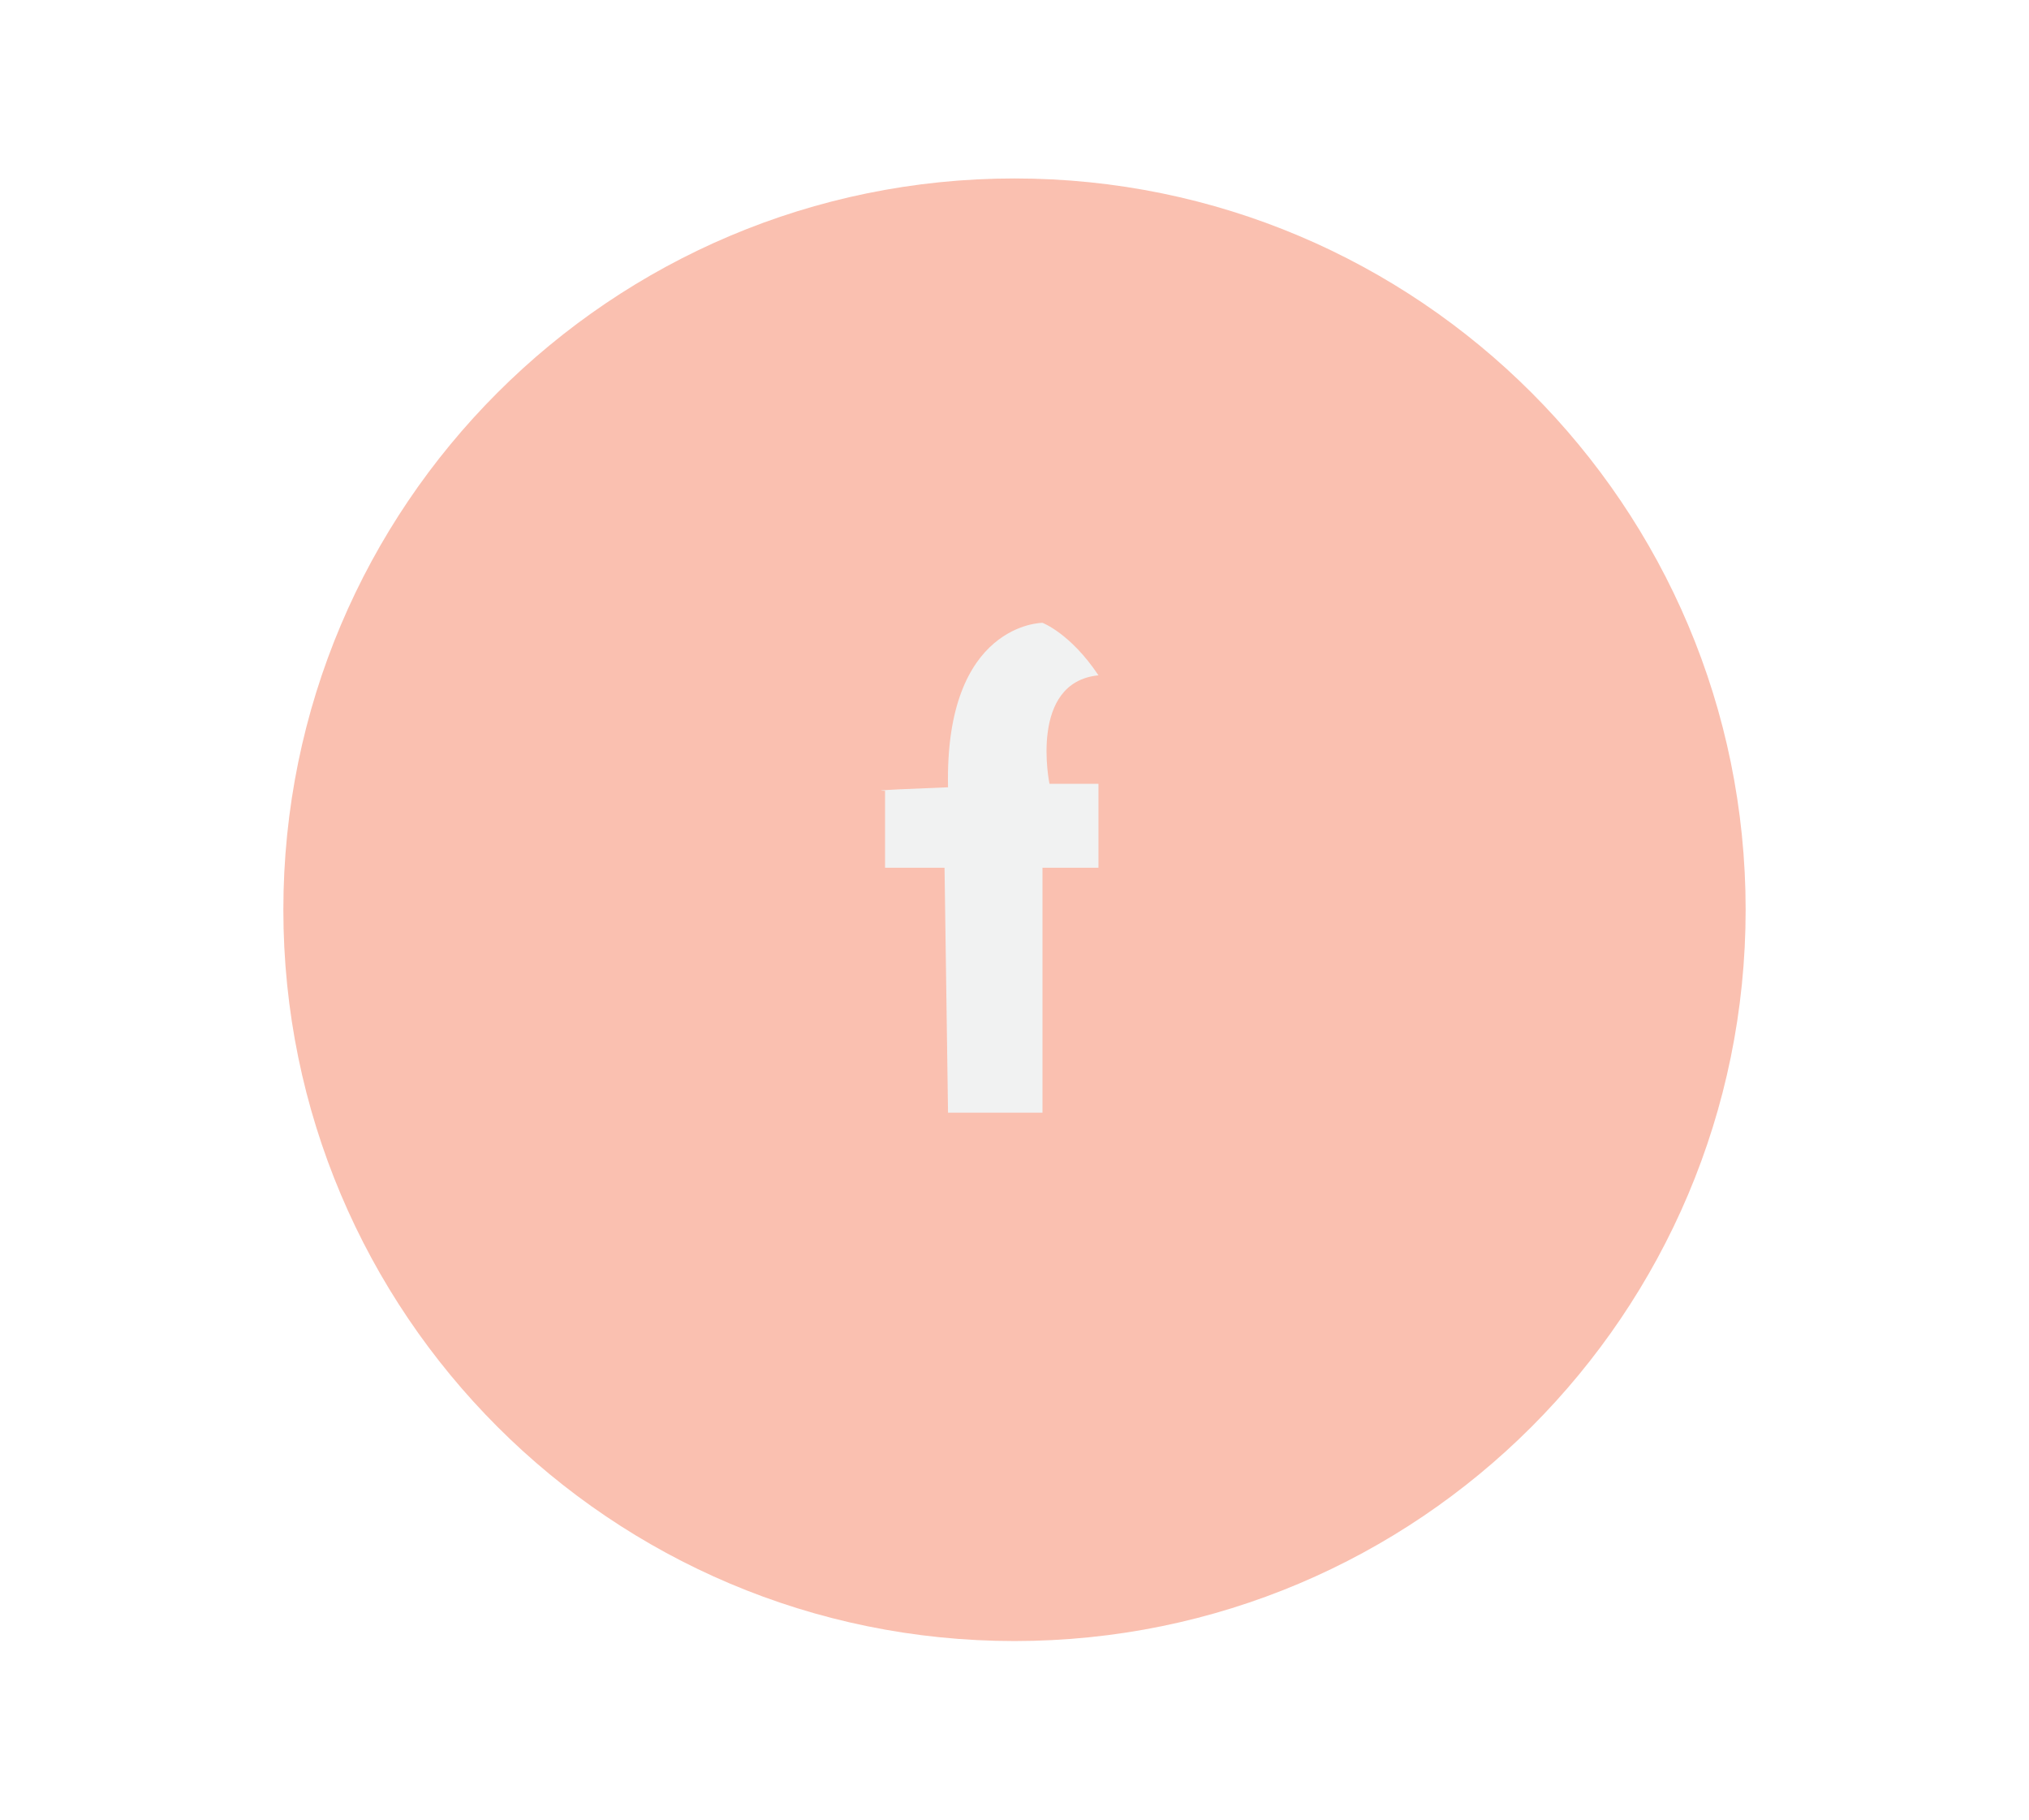
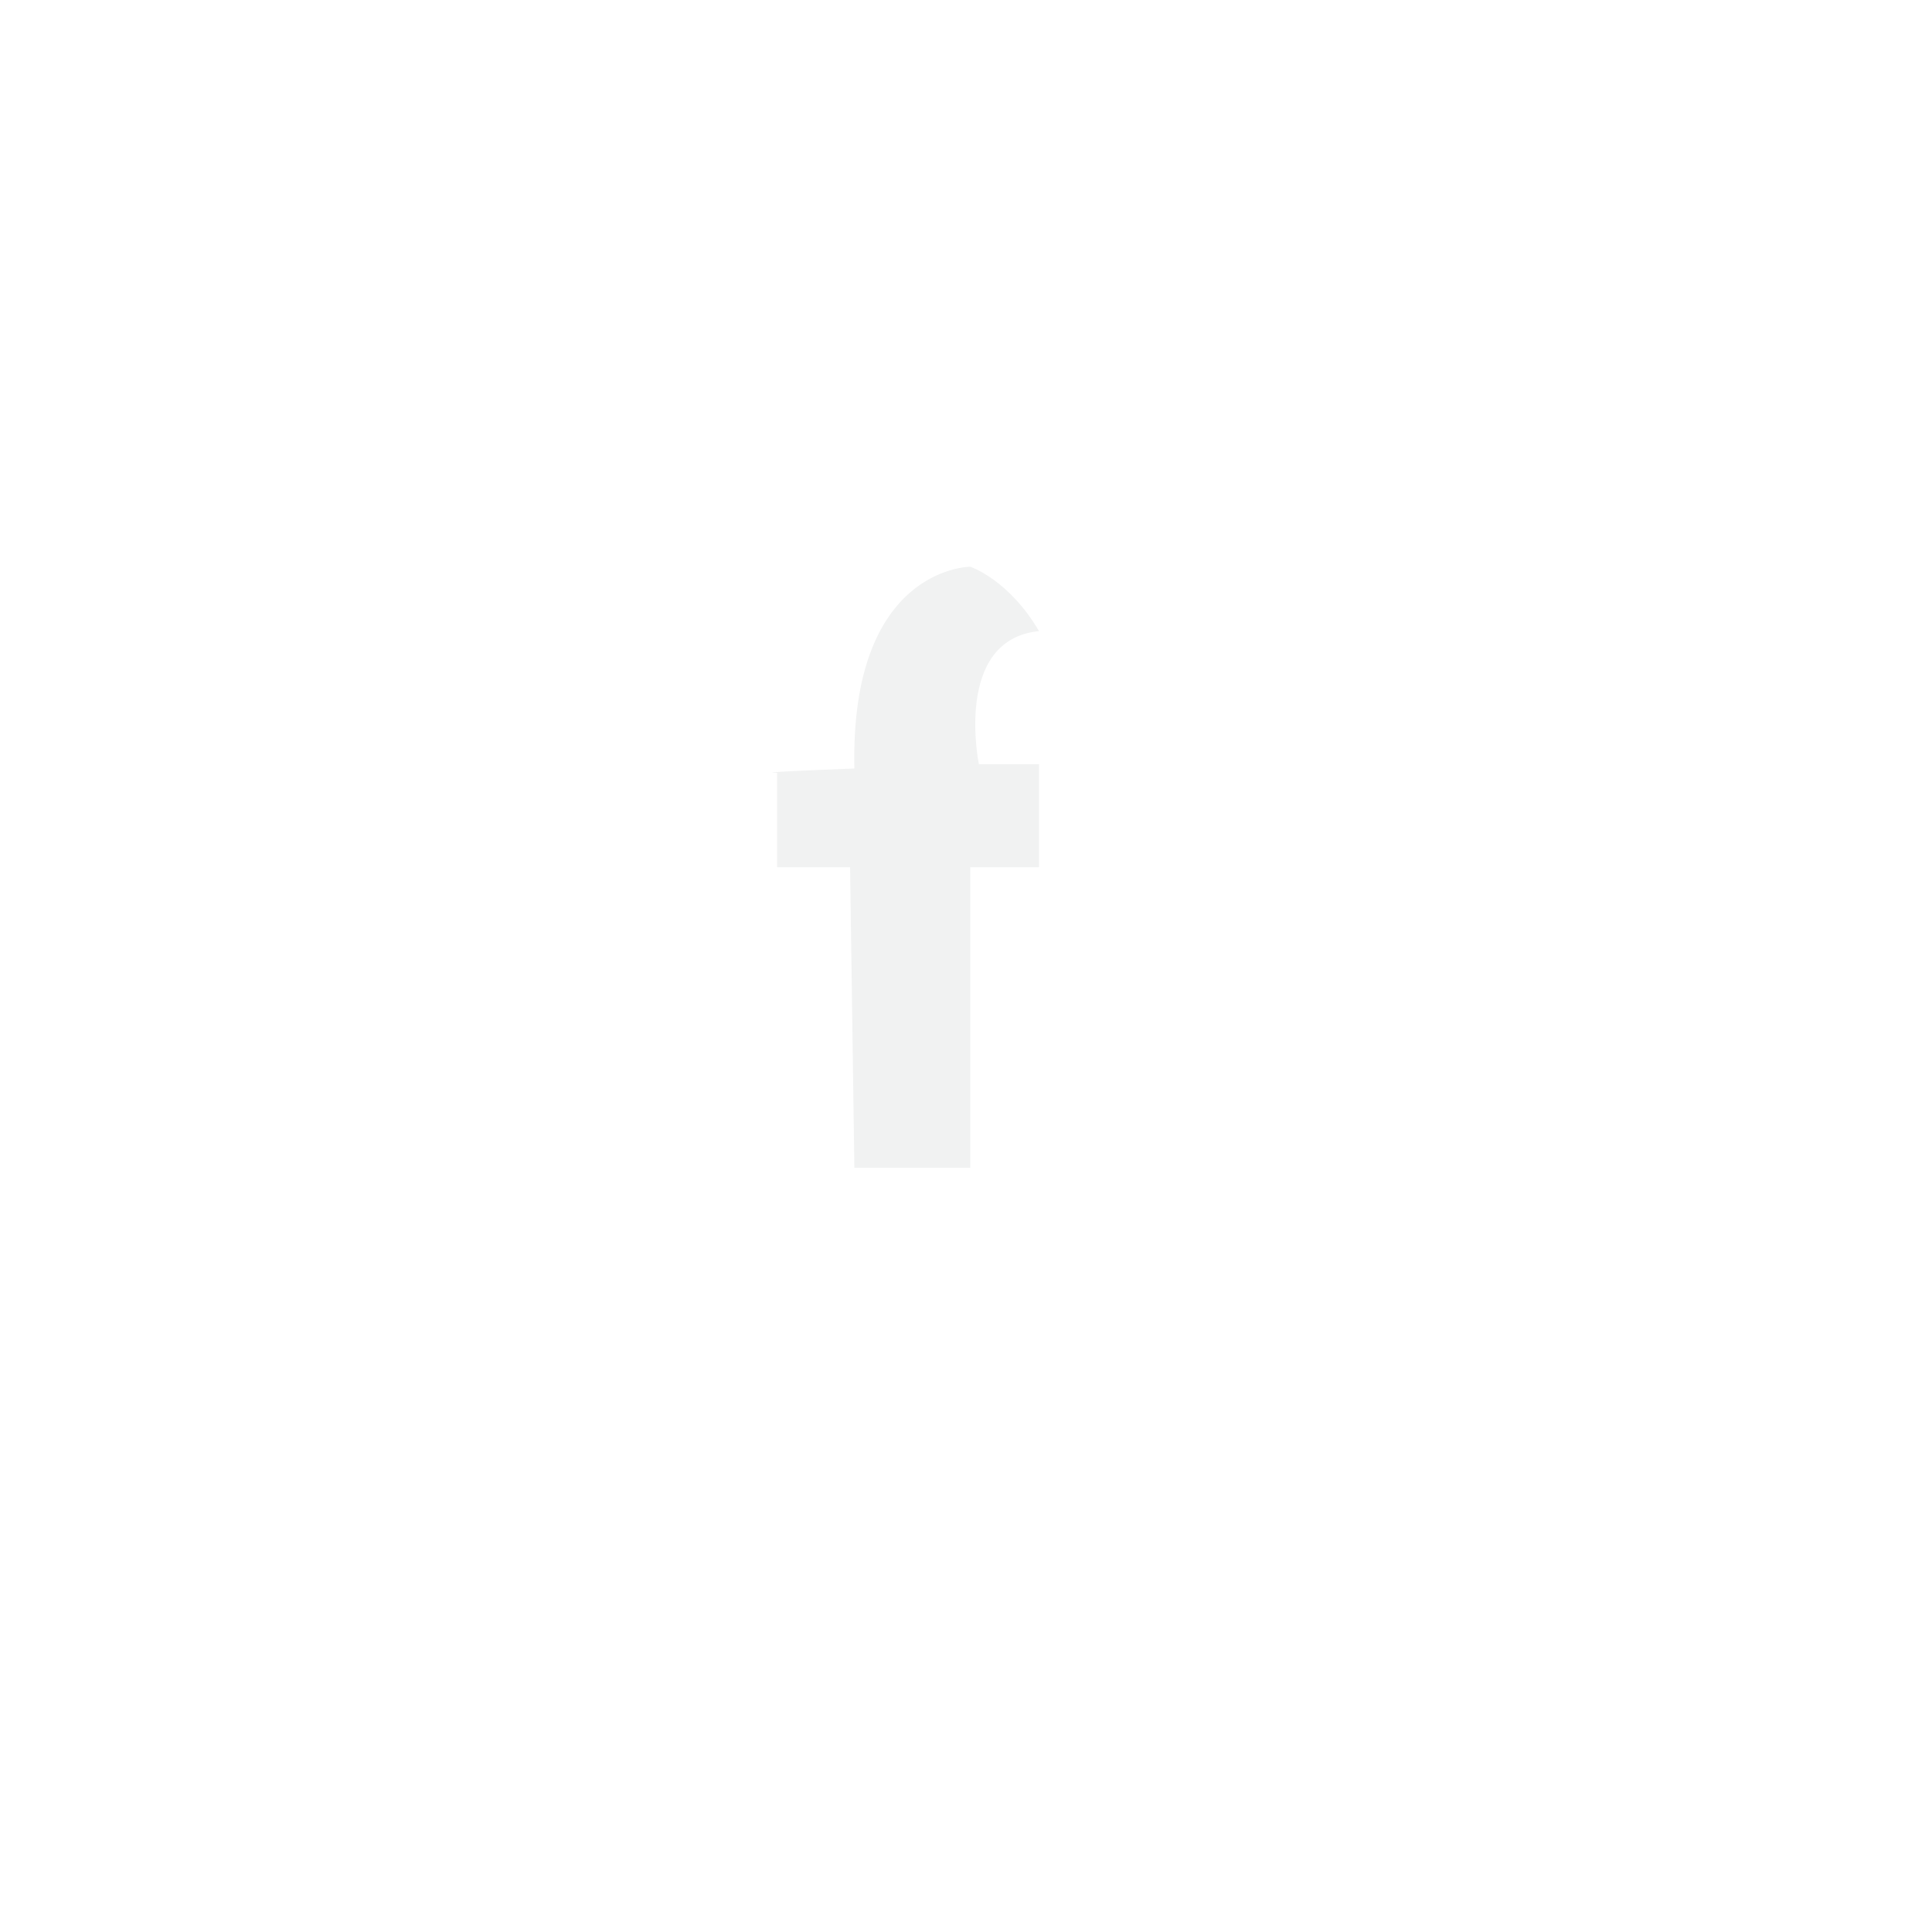
- <svg xmlns="http://www.w3.org/2000/svg" version="1.1" x="0px" y="0px" viewBox="0 0 58 52" enable-background="new 0 0 58 52" xml:space="preserve">
-   <g id="Layer_1">
+ <svg xmlns="http://www.w3.org/2000/svg" version="1.1" x="0px" y="0px" viewBox="0 0 45 45" enable-background="new 0 0 45 45" xml:space="preserve">
+   <g id="bg__x2B__footer">
    <g>
-       <circle fill="#FAC0B0" cx="29" cy="26" r="20.9" />
-       <path fill="#F1F2F2" d="M29.8,17.8c0,0-2.8,0-2.7,4.7c-2.6,0.1-1.8,0.1-1.8,0.1v2.2h1.7l0.1,7h2.7v-7h1.6v-2.4H30    c0,0-0.6-2.9,1.4-3.1C30.6,18.1,29.8,17.8,29.8,17.8z" />
+       <path fill="#F1F2F2" d="M22.6,13.2c0,0-2.8,0-2.7,4.7C17.3,18,18.1,18,18.1,18v2.2h1.7l0.1,7h2.7v-7h1.6v-2.4h-1.4    c0,0-0.6-2.9,1.4-3.1C23.5,13.5,22.6,13.2,22.6,13.2z" />
    </g>
  </g>
-   <g id="notes" display="none">
+   <g id="Layer_1">
+ </g>
+   <g id="notes">
</g>
</svg>
